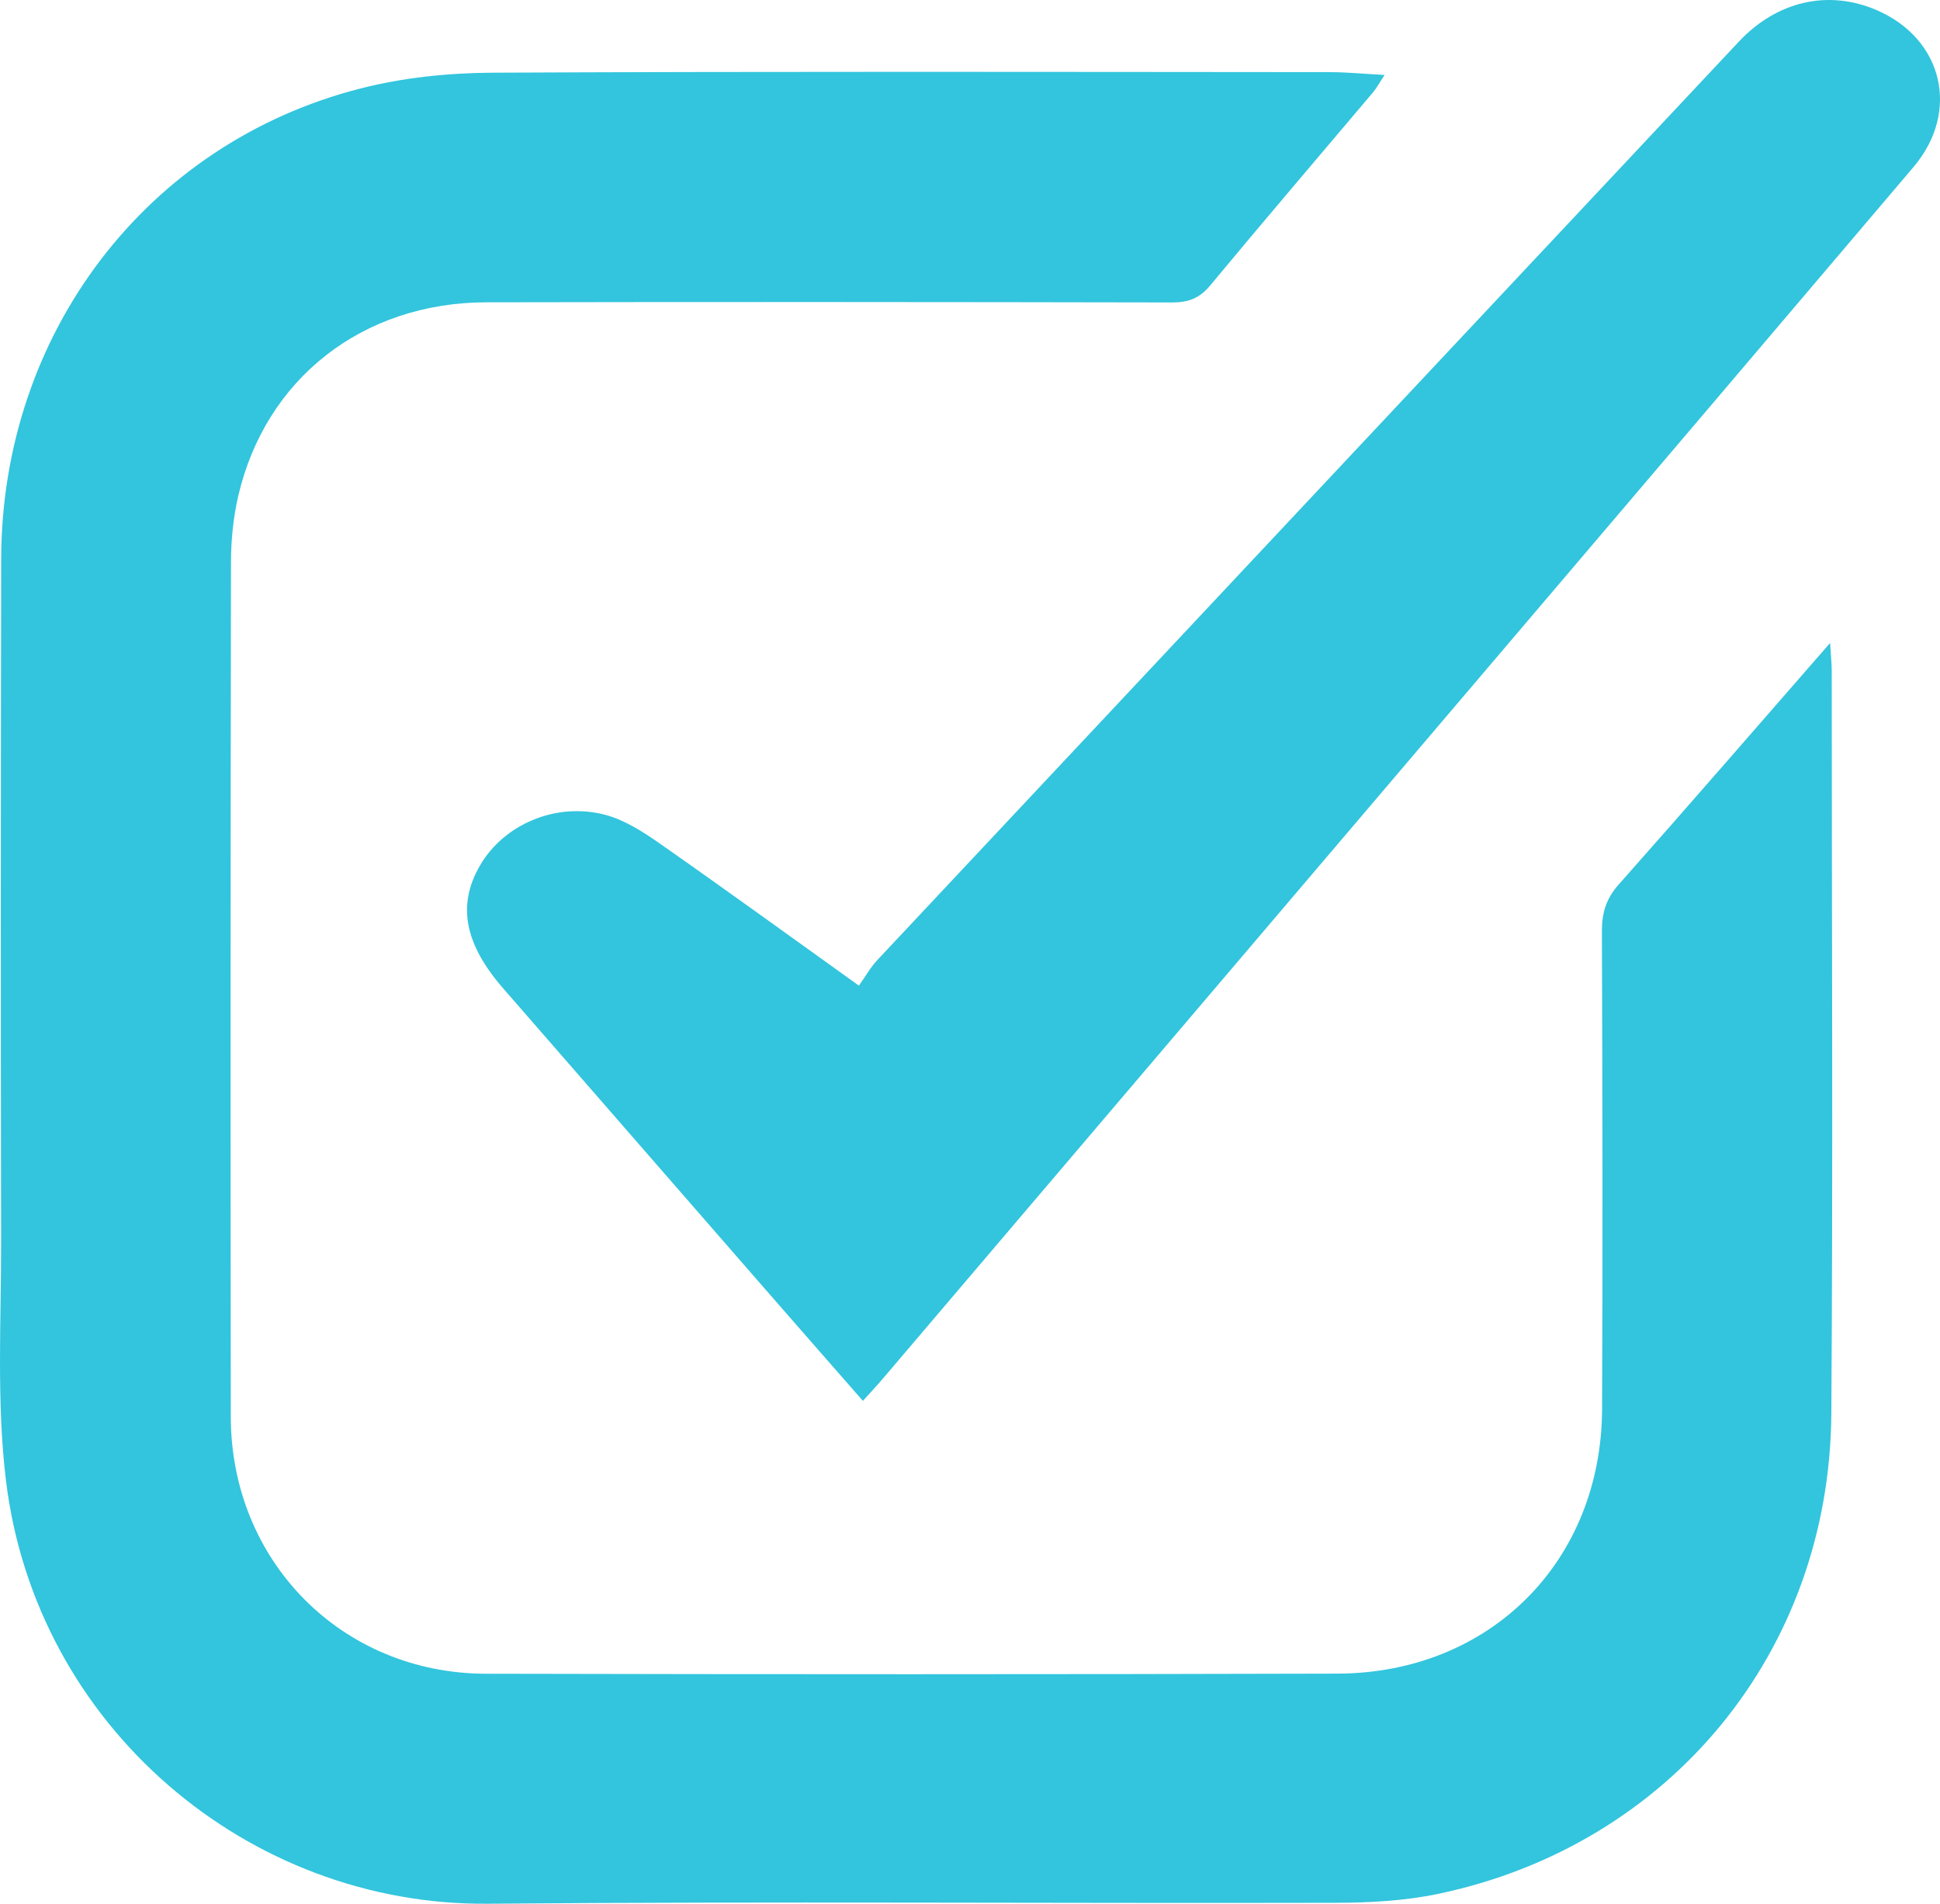
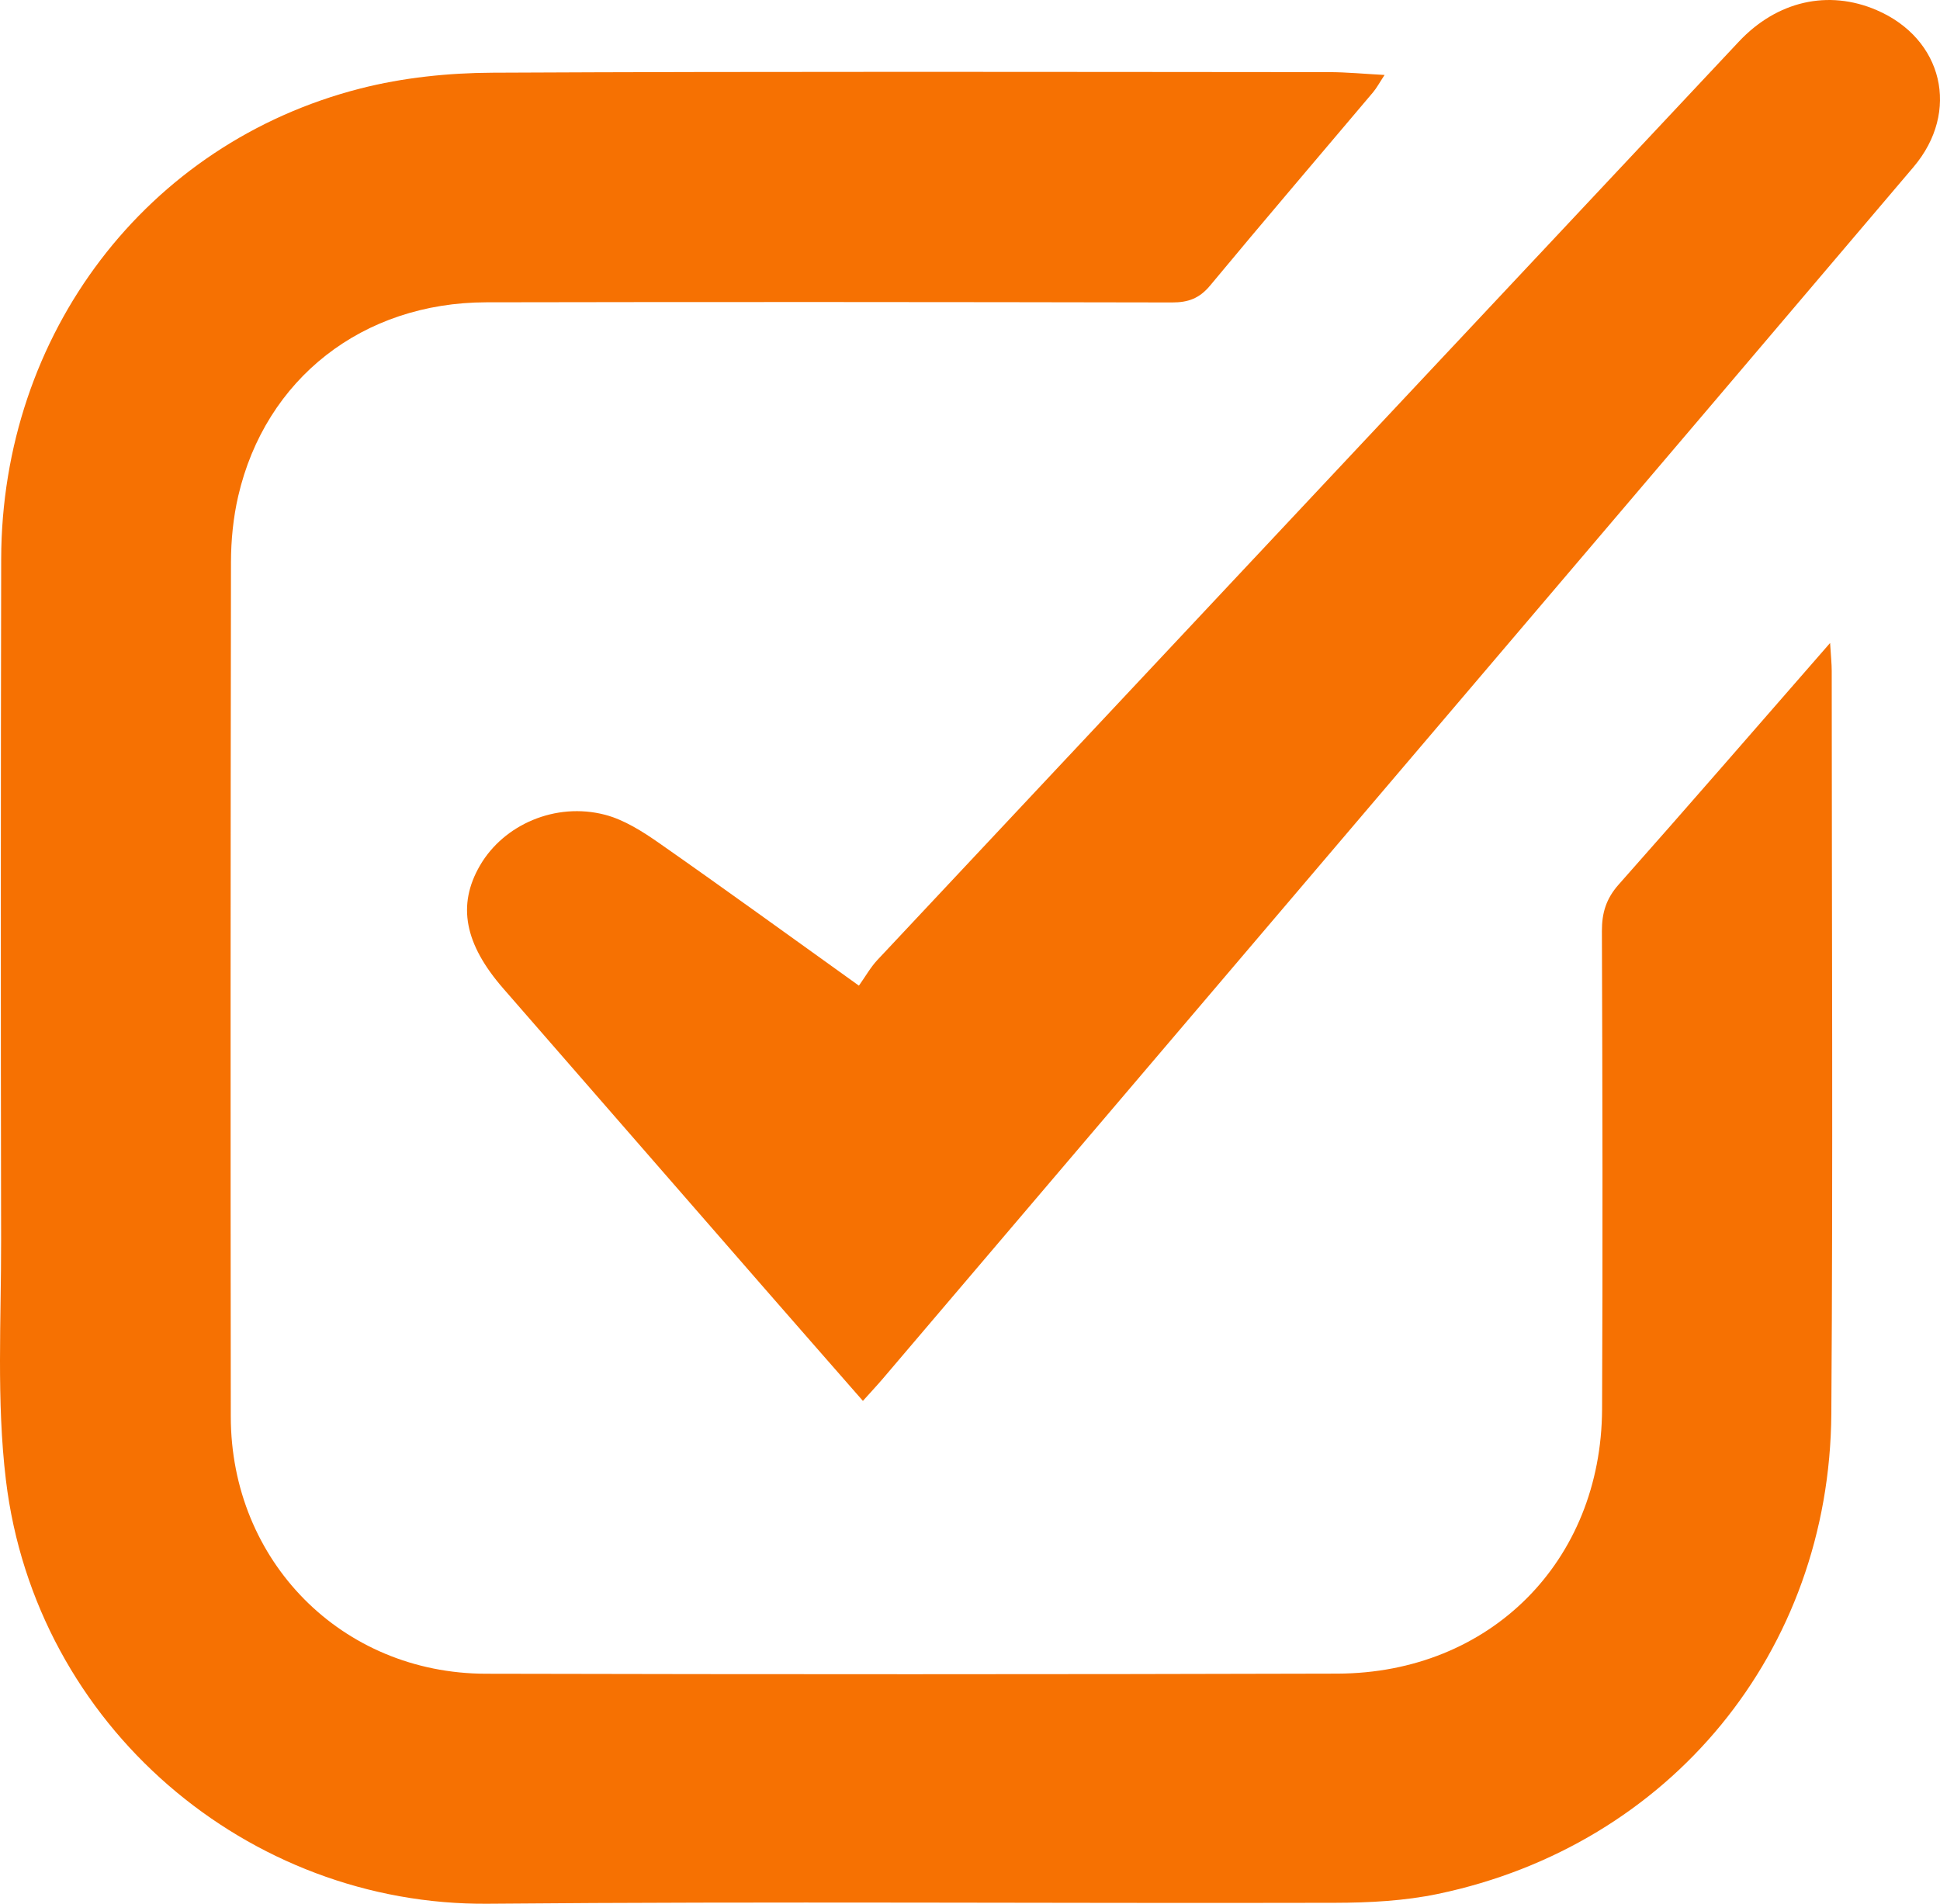
<svg xmlns="http://www.w3.org/2000/svg" width="54px" height="53px" viewBox="0 0 54 53" version="1.1">
  <g id="Page-1" stroke="none" stroke-width="1" fill="none" fill-rule="evenodd">
-     <g id="Lesson-11" transform="translate(-593, -7404)" fill="#32C5DD">
+     <g id="Lesson-11" transform="translate(-593, -7404)" fill="#F67102">
      <path d="M643.941,7421.9 C643.964,7422.282 643.986,7422.48 643.986,7422.679 C643.987,7429.573 644.023,7436.467 643.975,7443.36 C643.929,7449.979 639.491,7455.371 633.028,7456.725 C632.093,7456.921 631.113,7456.971 630.153,7456.973 C622.296,7456.992 614.439,7456.93 606.583,7456.999 C599.917,7457.059 593.989,7452.069 593.164,7445.2 C592.9,7443 593.035,7440.749 593.031,7438.521 C593.019,7432.202 593.021,7425.883 593.033,7419.564 C593.045,7413.296 597.07,7407.987 603.031,7406.464 C604.218,7406.16 605.479,7406.03 606.707,7406.024 C614.472,7405.986 622.237,7406.003 630.002,7406.008 C630.483,7406.009 630.963,7406.056 631.54,7406.087 C631.403,7406.294 631.323,7406.446 631.215,7406.574 C629.704,7408.365 628.18,7410.145 626.684,7411.949 C626.388,7412.306 626.076,7412.421 625.627,7412.42 C619.263,7412.408 612.9,7412.403 606.536,7412.416 C603.094,7412.423 600.388,7414.54 599.63,7417.814 C599.492,7418.412 599.43,7419.041 599.429,7419.656 C599.417,7427.583 599.415,7435.511 599.424,7443.439 C599.428,7447.461 602.512,7450.587 606.521,7450.596 C614.424,7450.614 622.326,7450.615 630.229,7450.593 C634.477,7450.58 637.575,7447.469 637.594,7443.23 C637.614,7438.795 637.605,7434.36 637.589,7429.925 C637.587,7429.414 637.708,7429.018 638.055,7428.626 C639.99,7426.445 641.898,7424.24 643.941,7421.9 Z M616.908,7431.44 C617.095,7431.177 617.233,7430.928 617.42,7430.728 C625.411,7422.203 633.406,7413.683 641.399,7405.161 C642.46,7404.03 643.887,7403.701 645.237,7404.282 C647.084,7405.077 647.57,7407.107 646.264,7408.648 C642.505,7413.08 638.738,7417.505 634.972,7421.932 C629.174,7428.749 623.374,7435.565 617.574,7442.381 C617.411,7442.572 617.239,7442.755 617.019,7443 C616.072,7441.917 615.157,7440.875 614.246,7439.829 C611.834,7437.061 609.424,7434.29 607.011,7431.522 C605.93,7430.282 605.721,7429.198 606.359,7428.097 C607.02,7426.956 608.463,7426.325 609.838,7426.682 C610.374,7426.822 610.884,7427.147 611.349,7427.472 C613.166,7428.742 614.96,7430.045 616.908,7431.44 Z" id="Combined-Shape" />
    </g>
  </g>
</svg>
